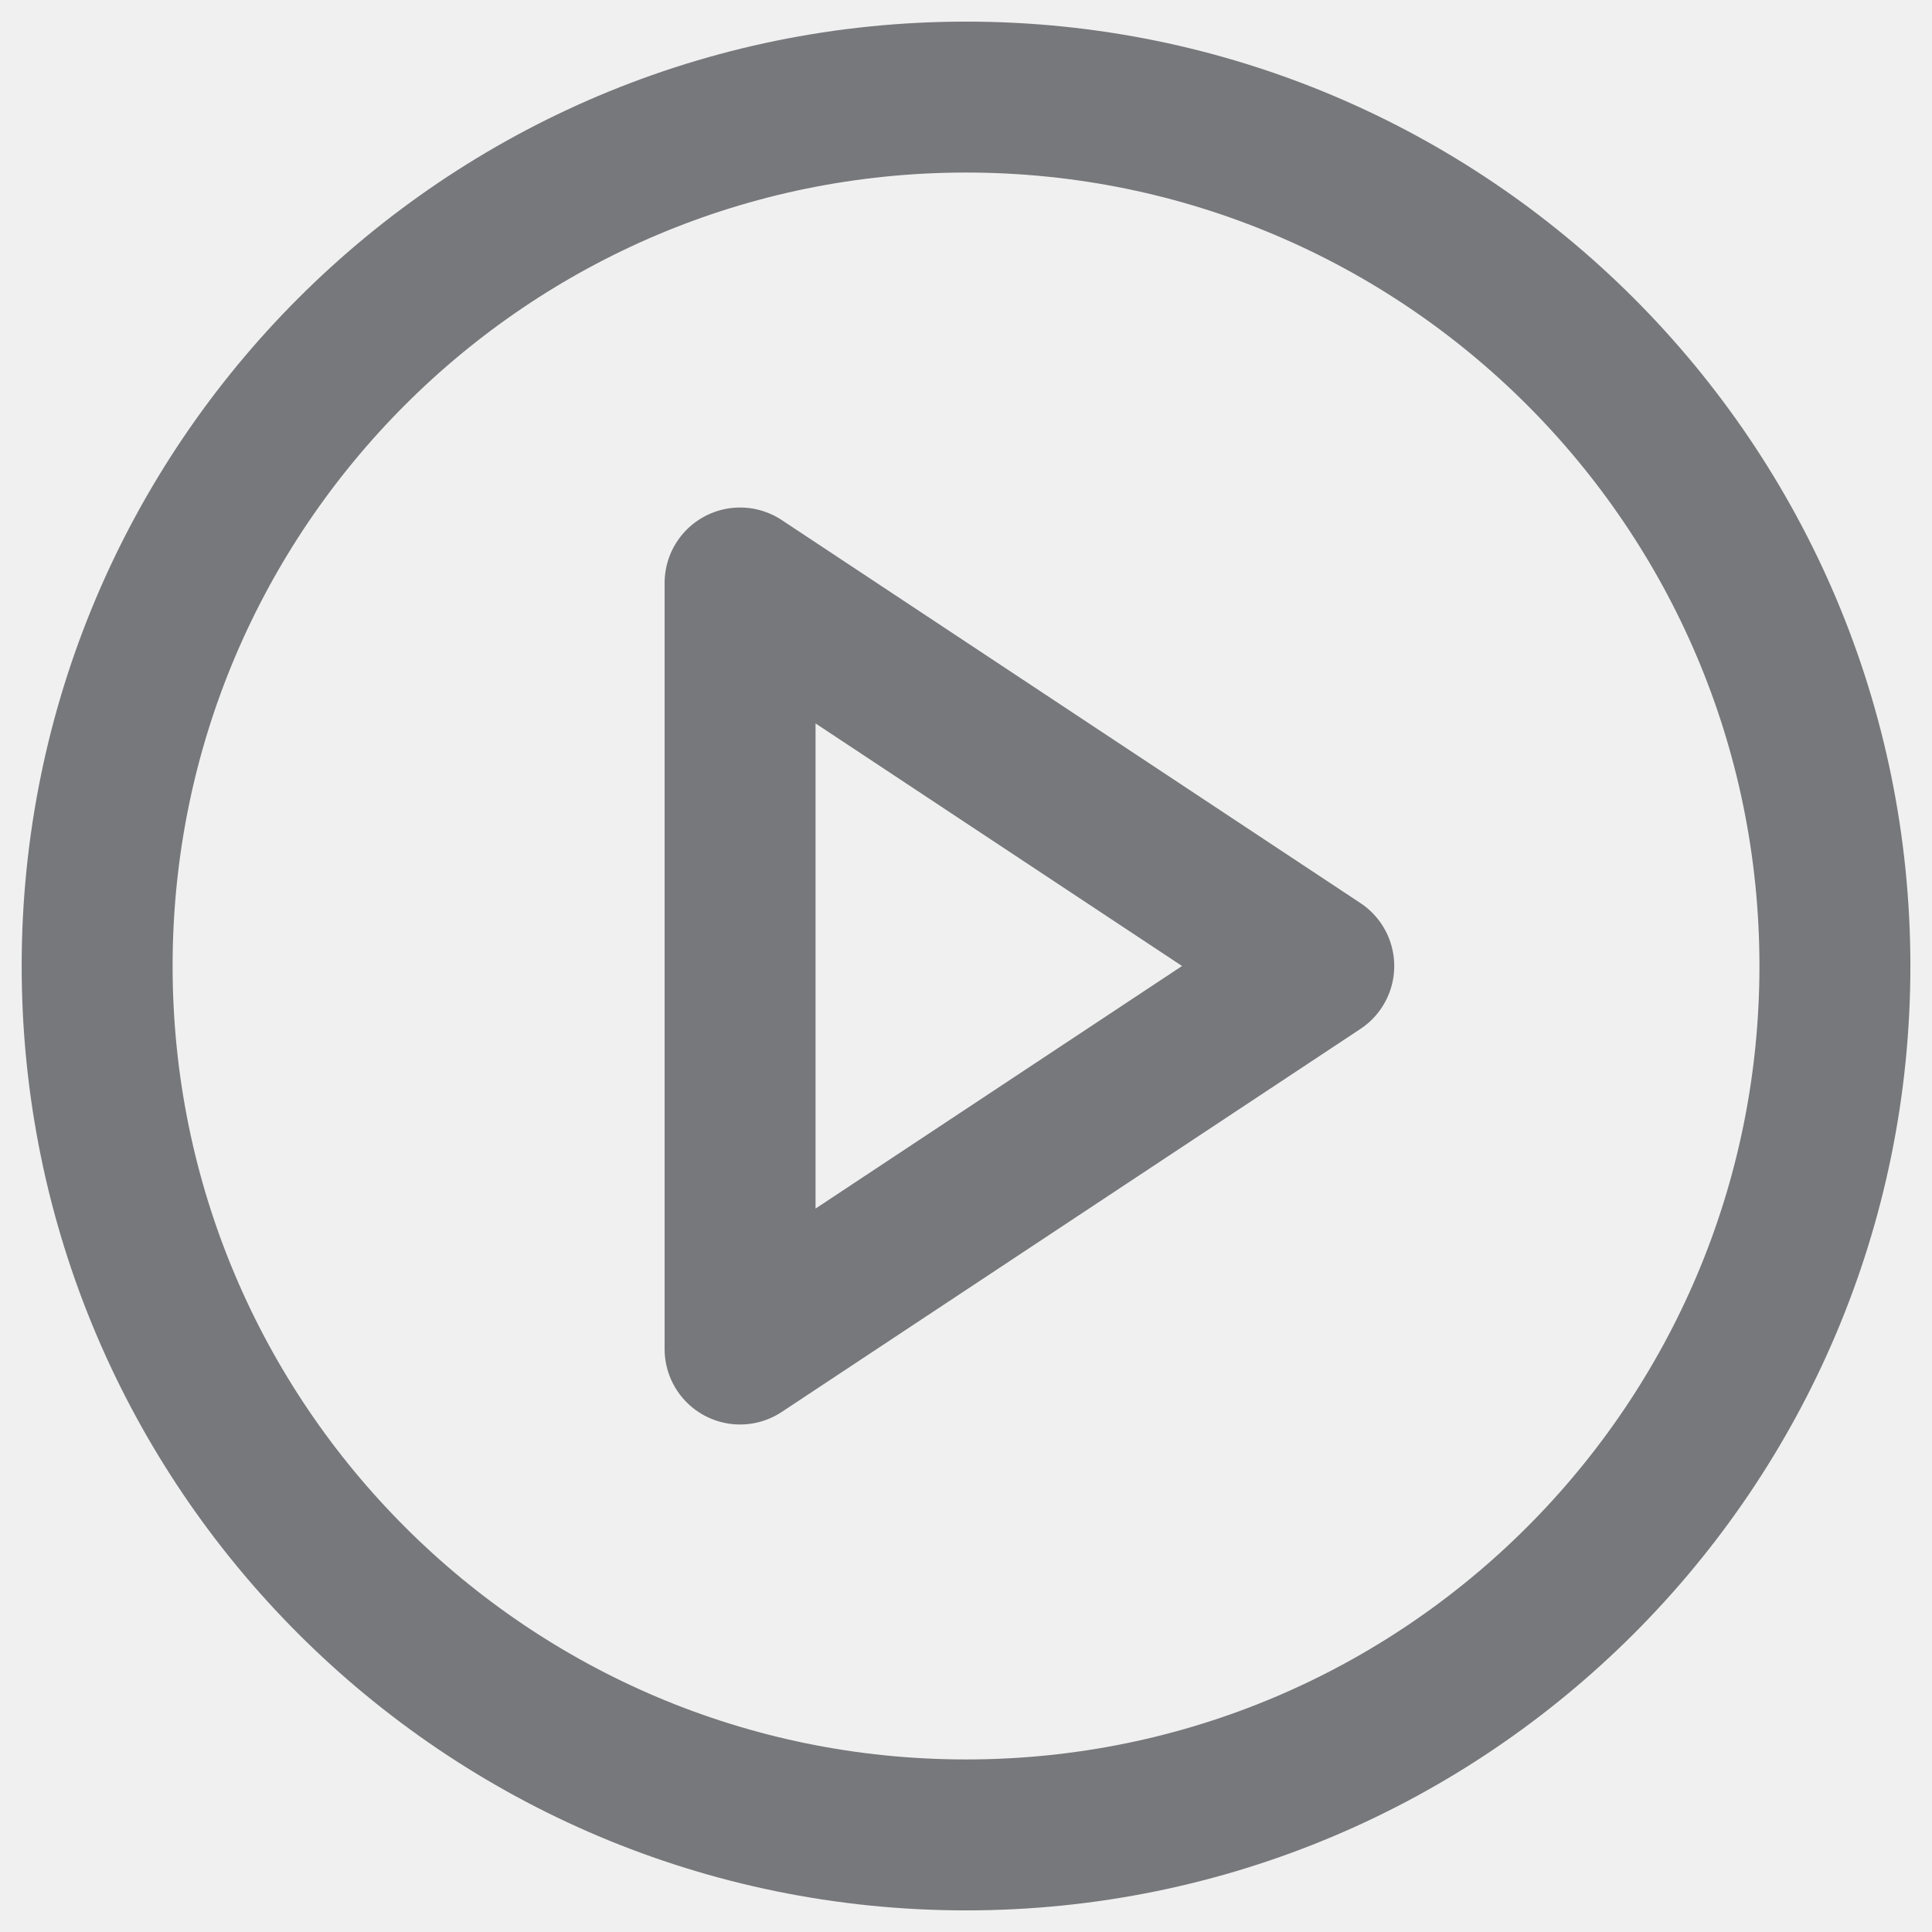
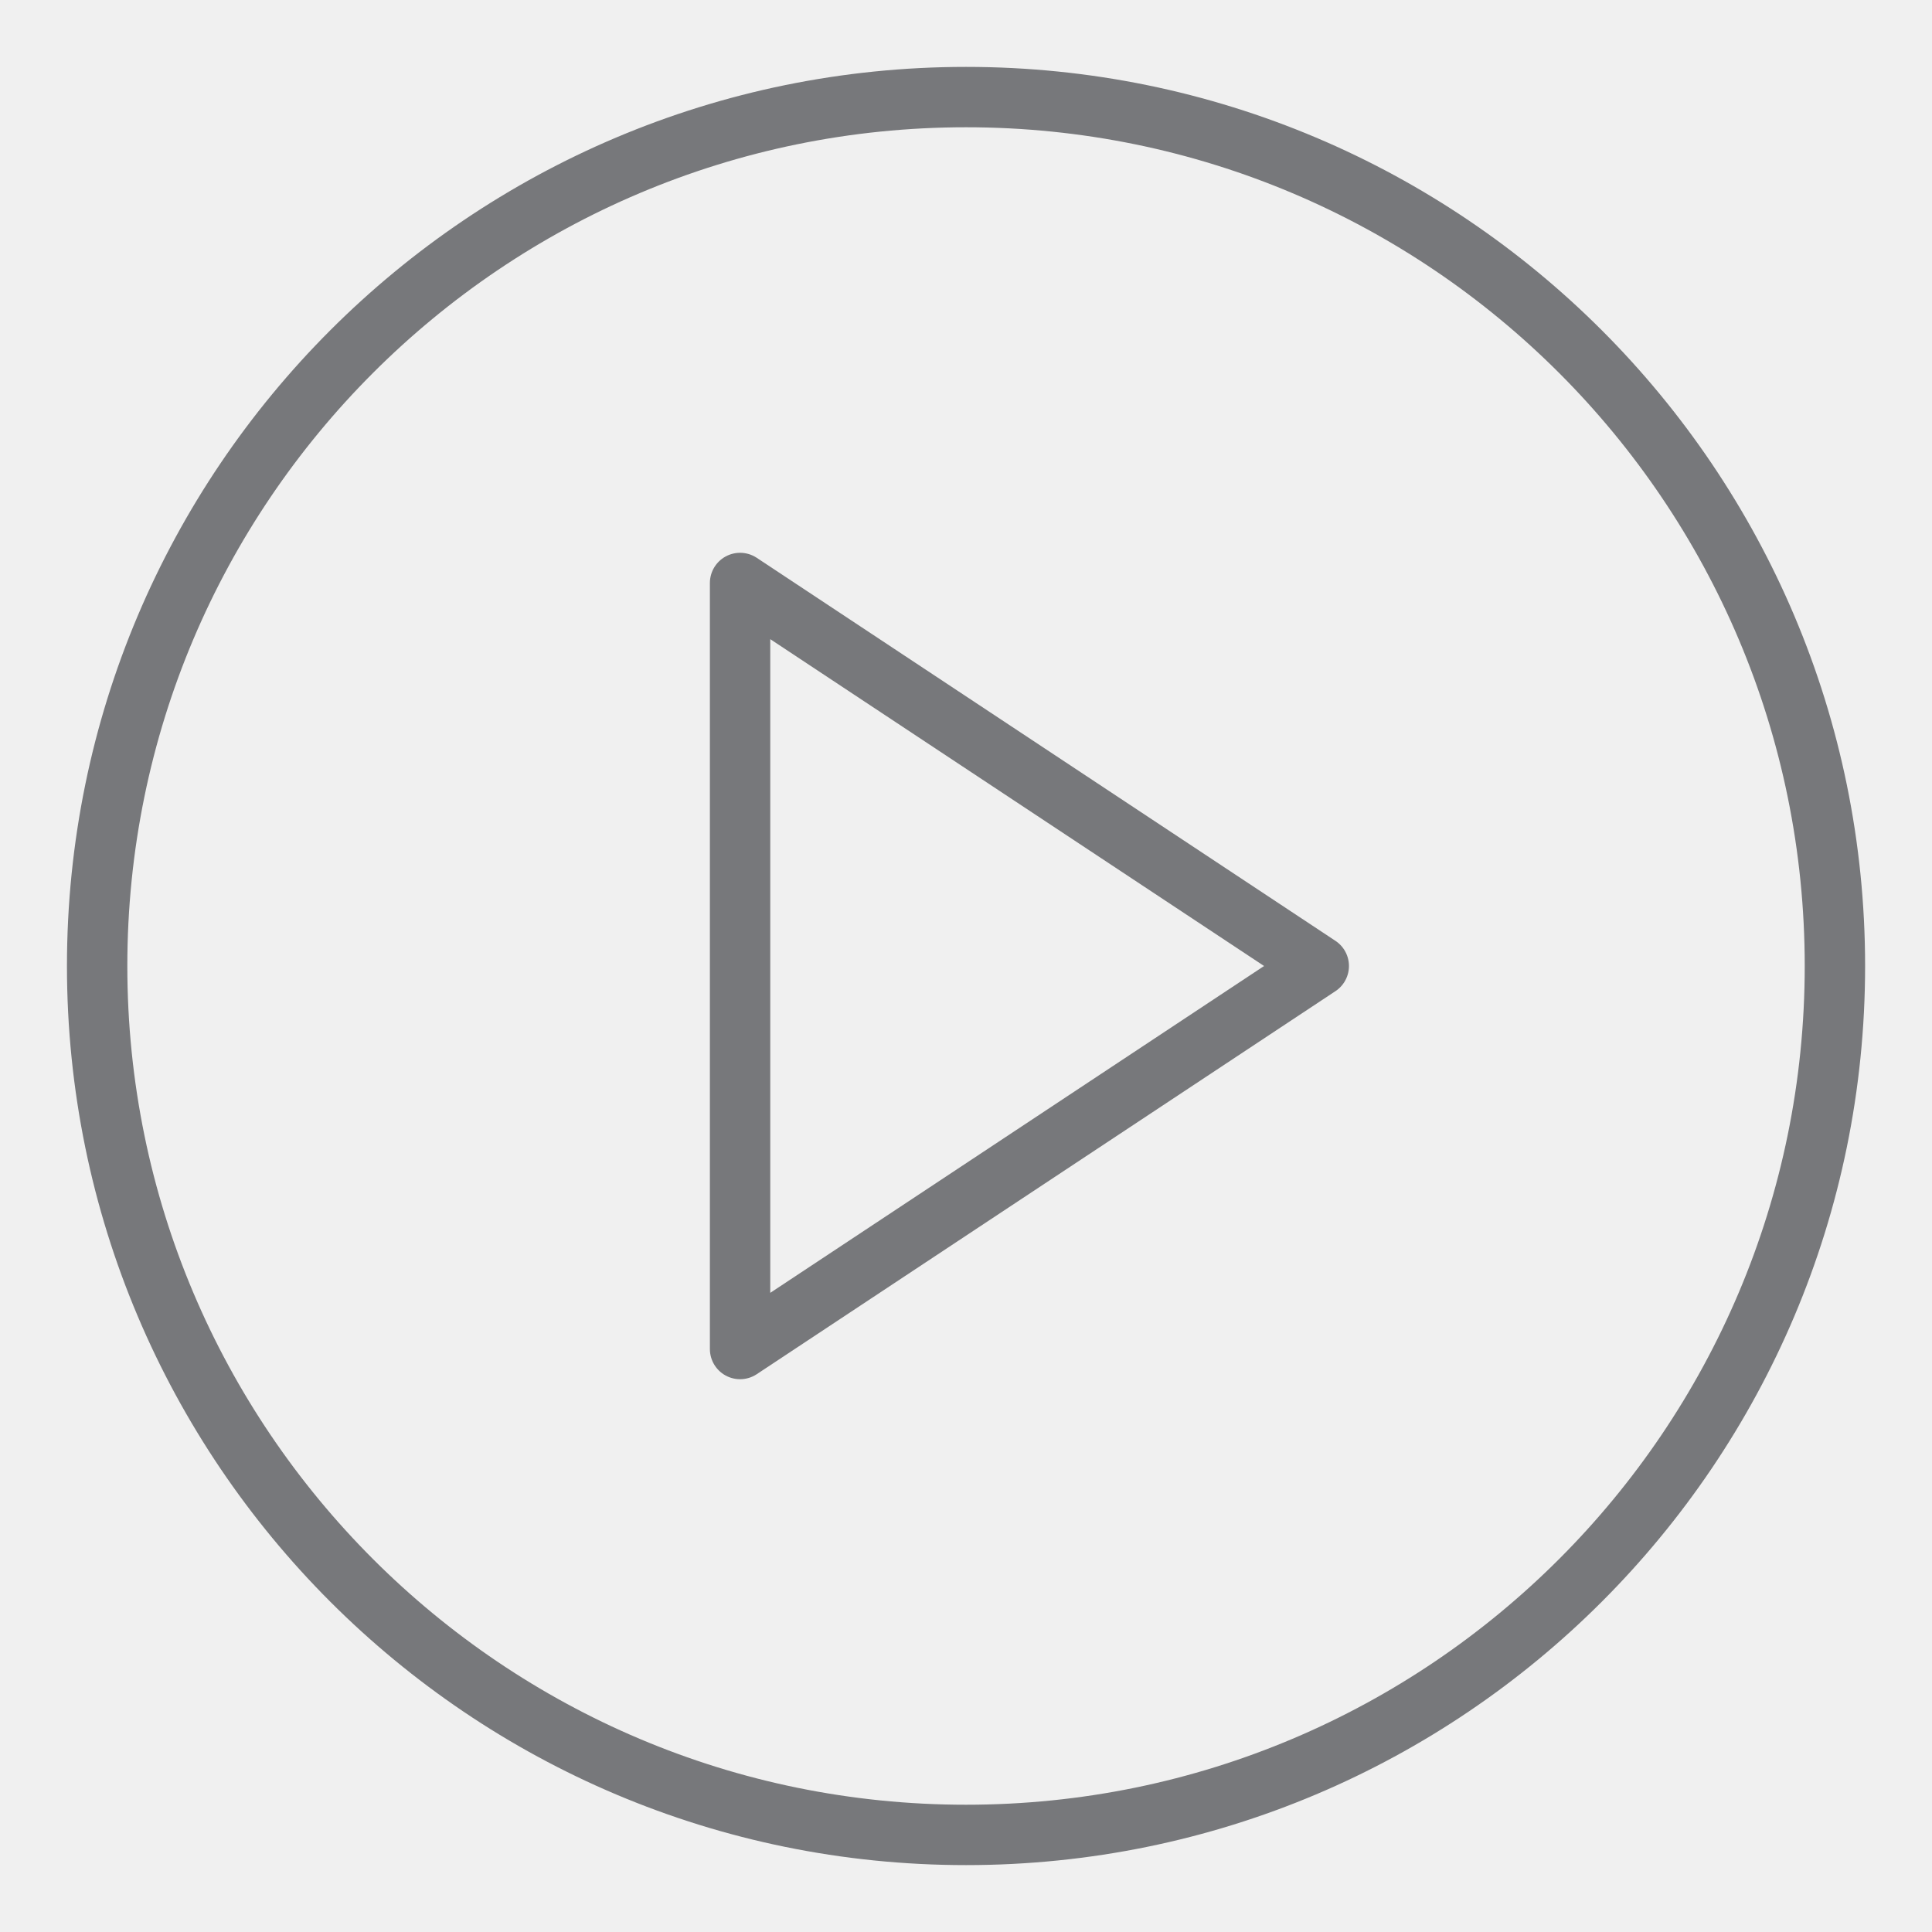
<svg xmlns="http://www.w3.org/2000/svg" width="32" height="32" viewBox="0 0 32 32" fill="none">
-   <g clip-path="url(#clip0_5_543)">
-     <path d="M16.001 30.392C23.949 30.392 30.392 23.948 30.392 16C30.392 8.052 23.949 1.608 16.001 1.608C8.053 1.608 1.609 8.052 1.609 16C1.609 23.948 8.053 30.392 16.001 30.392Z" stroke="#77787B" stroke-width="2.5" stroke-linecap="round" stroke-linejoin="round" />
-     <path d="M21.843 16L12.258 9.656V22.344L21.843 16Z" stroke="#77787B" stroke-width="2.5" stroke-linecap="round" stroke-linejoin="round" />
+   <g clipPath="url(#clip0_5_543)">
+     <path d="M16.001 30.392C23.949 30.392 30.392 23.948 30.392 16C30.392 8.052 23.949 1.608 16.001 1.608C8.053 1.608 1.609 8.052 1.609 16C1.609 23.948 8.053 30.392 16.001 30.392Z" stroke="#77787B" strokeWidth="2.5" stroke-linecap="round" stroke-linejoin="round" />
+     <path d="M21.843 16L12.258 9.656V22.344L21.843 16Z" stroke="#77787B" strokeWidth="2.5" stroke-linecap="round" stroke-linejoin="round" />
  </g>
  <defs>
    <clipPath id="clip0_5_543">
      <rect width="32" height="32" fill="white" />
    </clipPath>
  </defs>
</svg>
